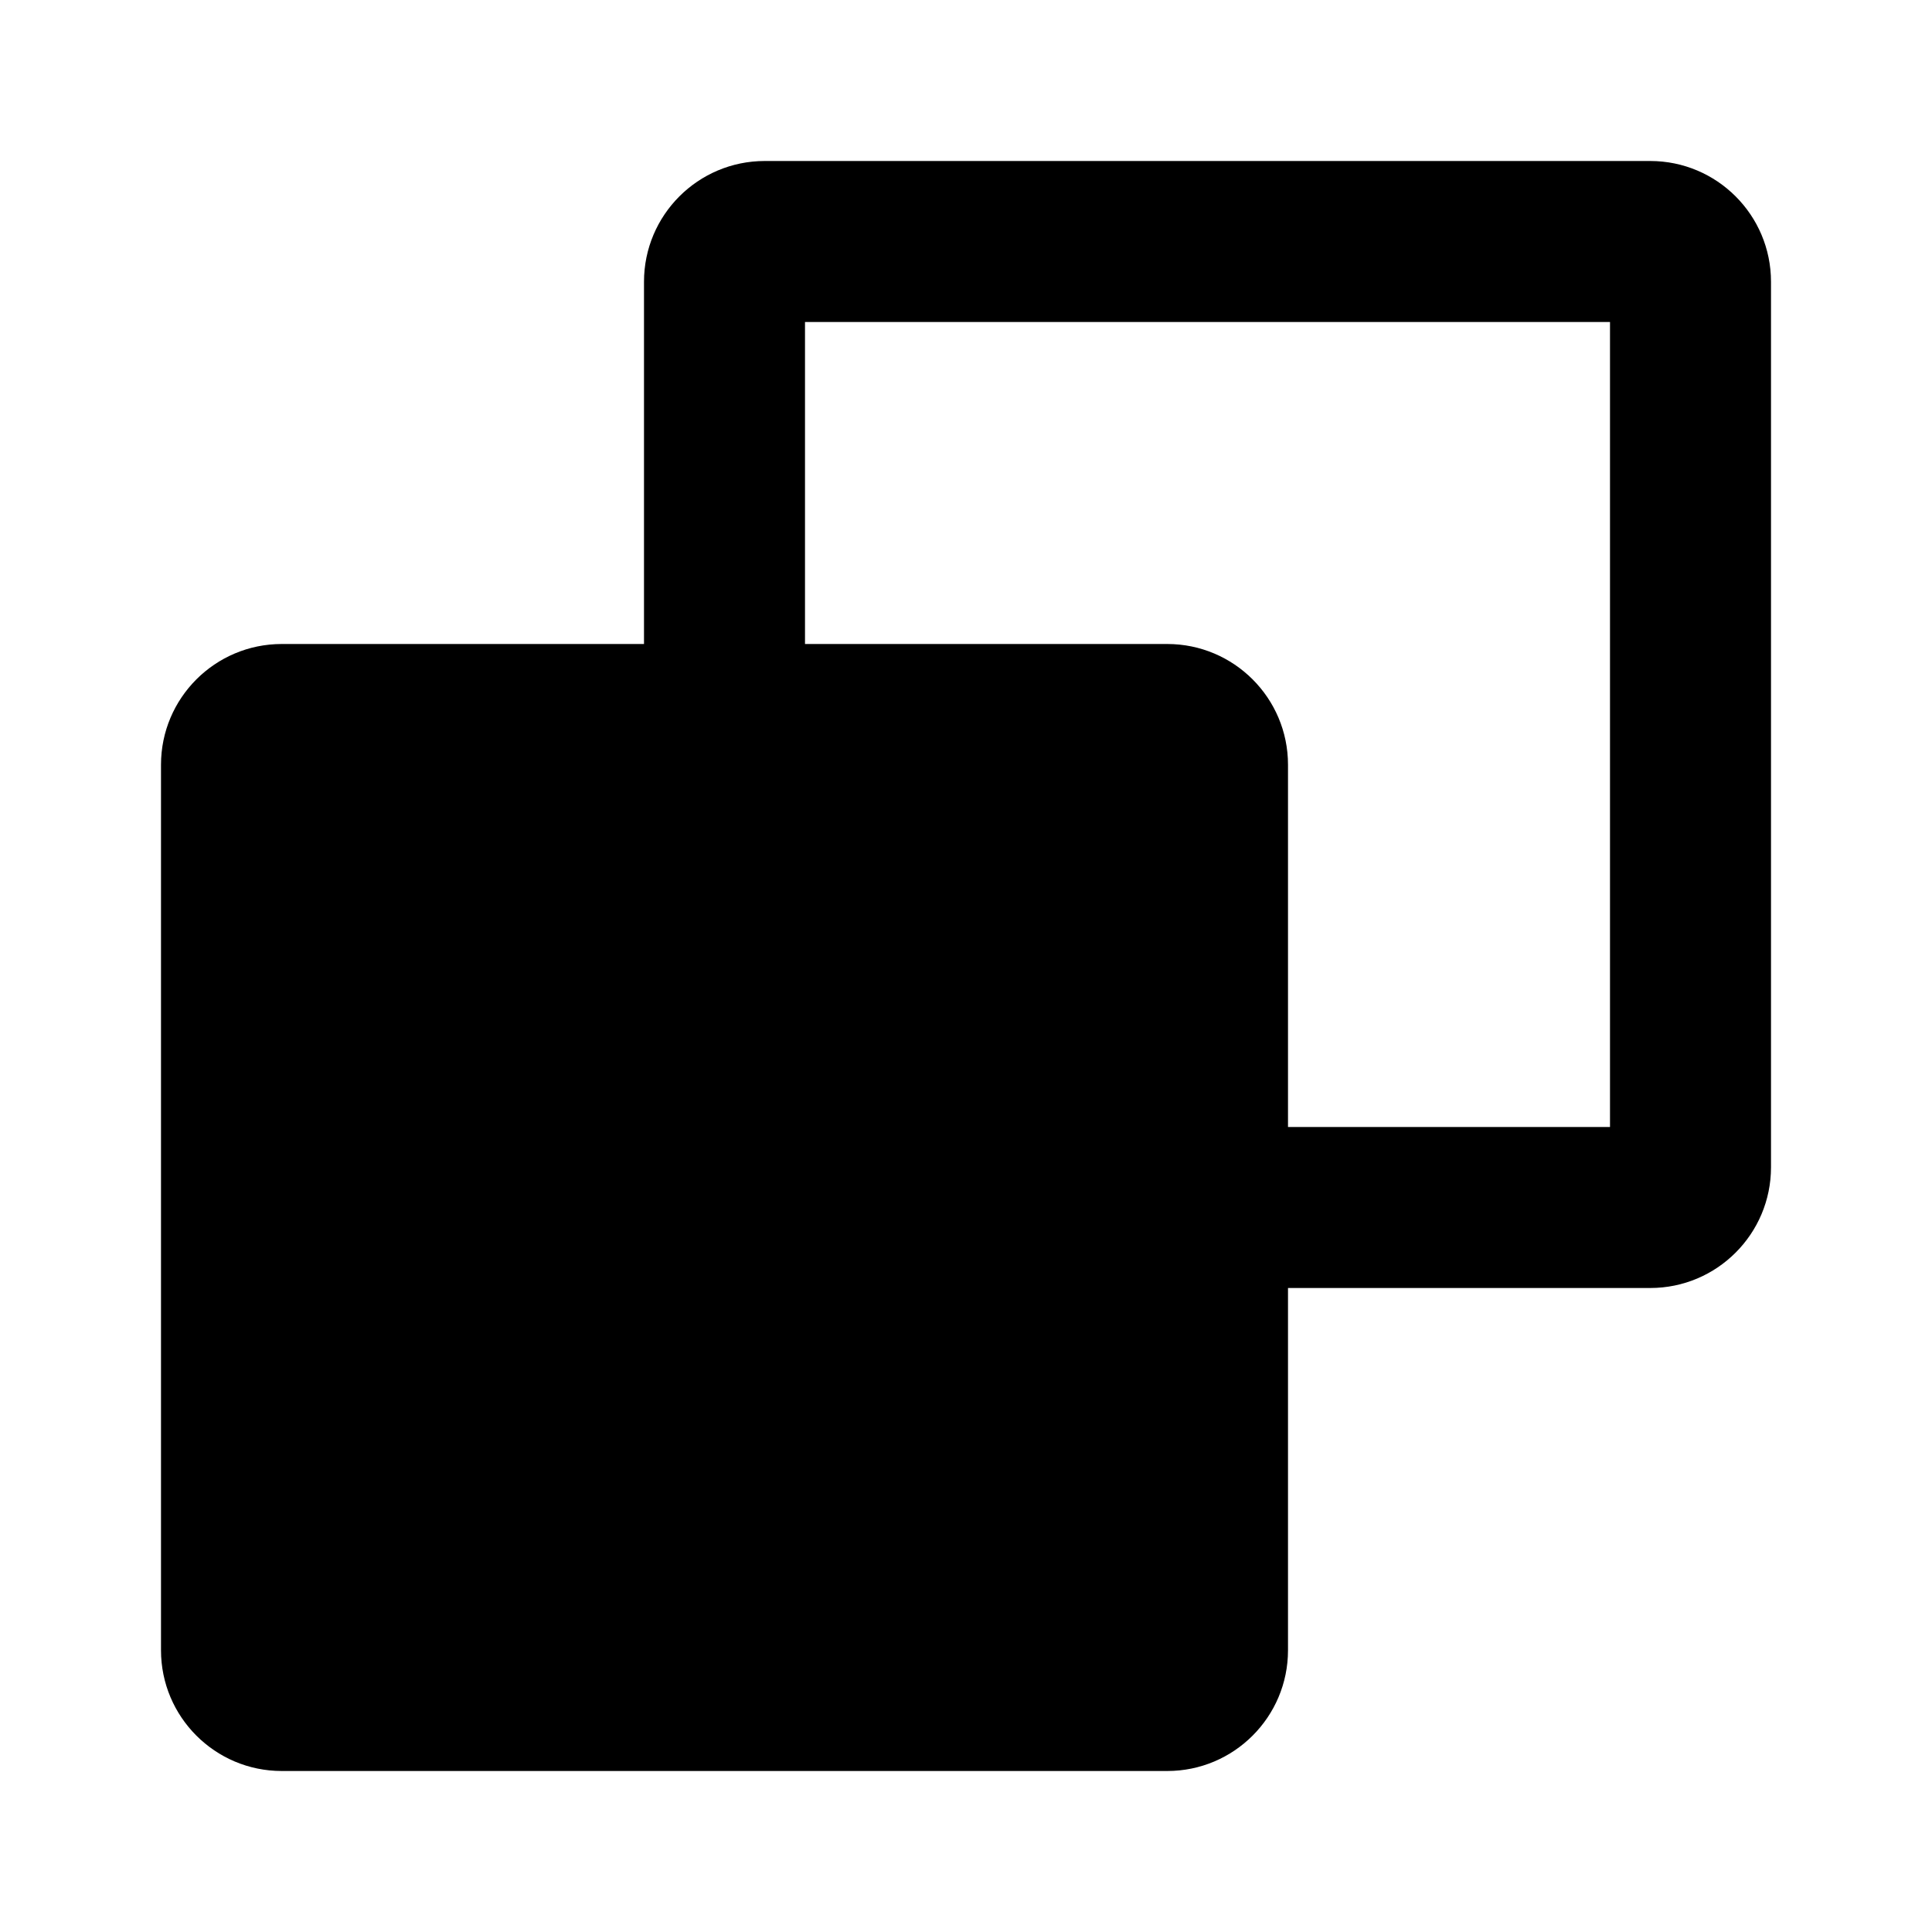
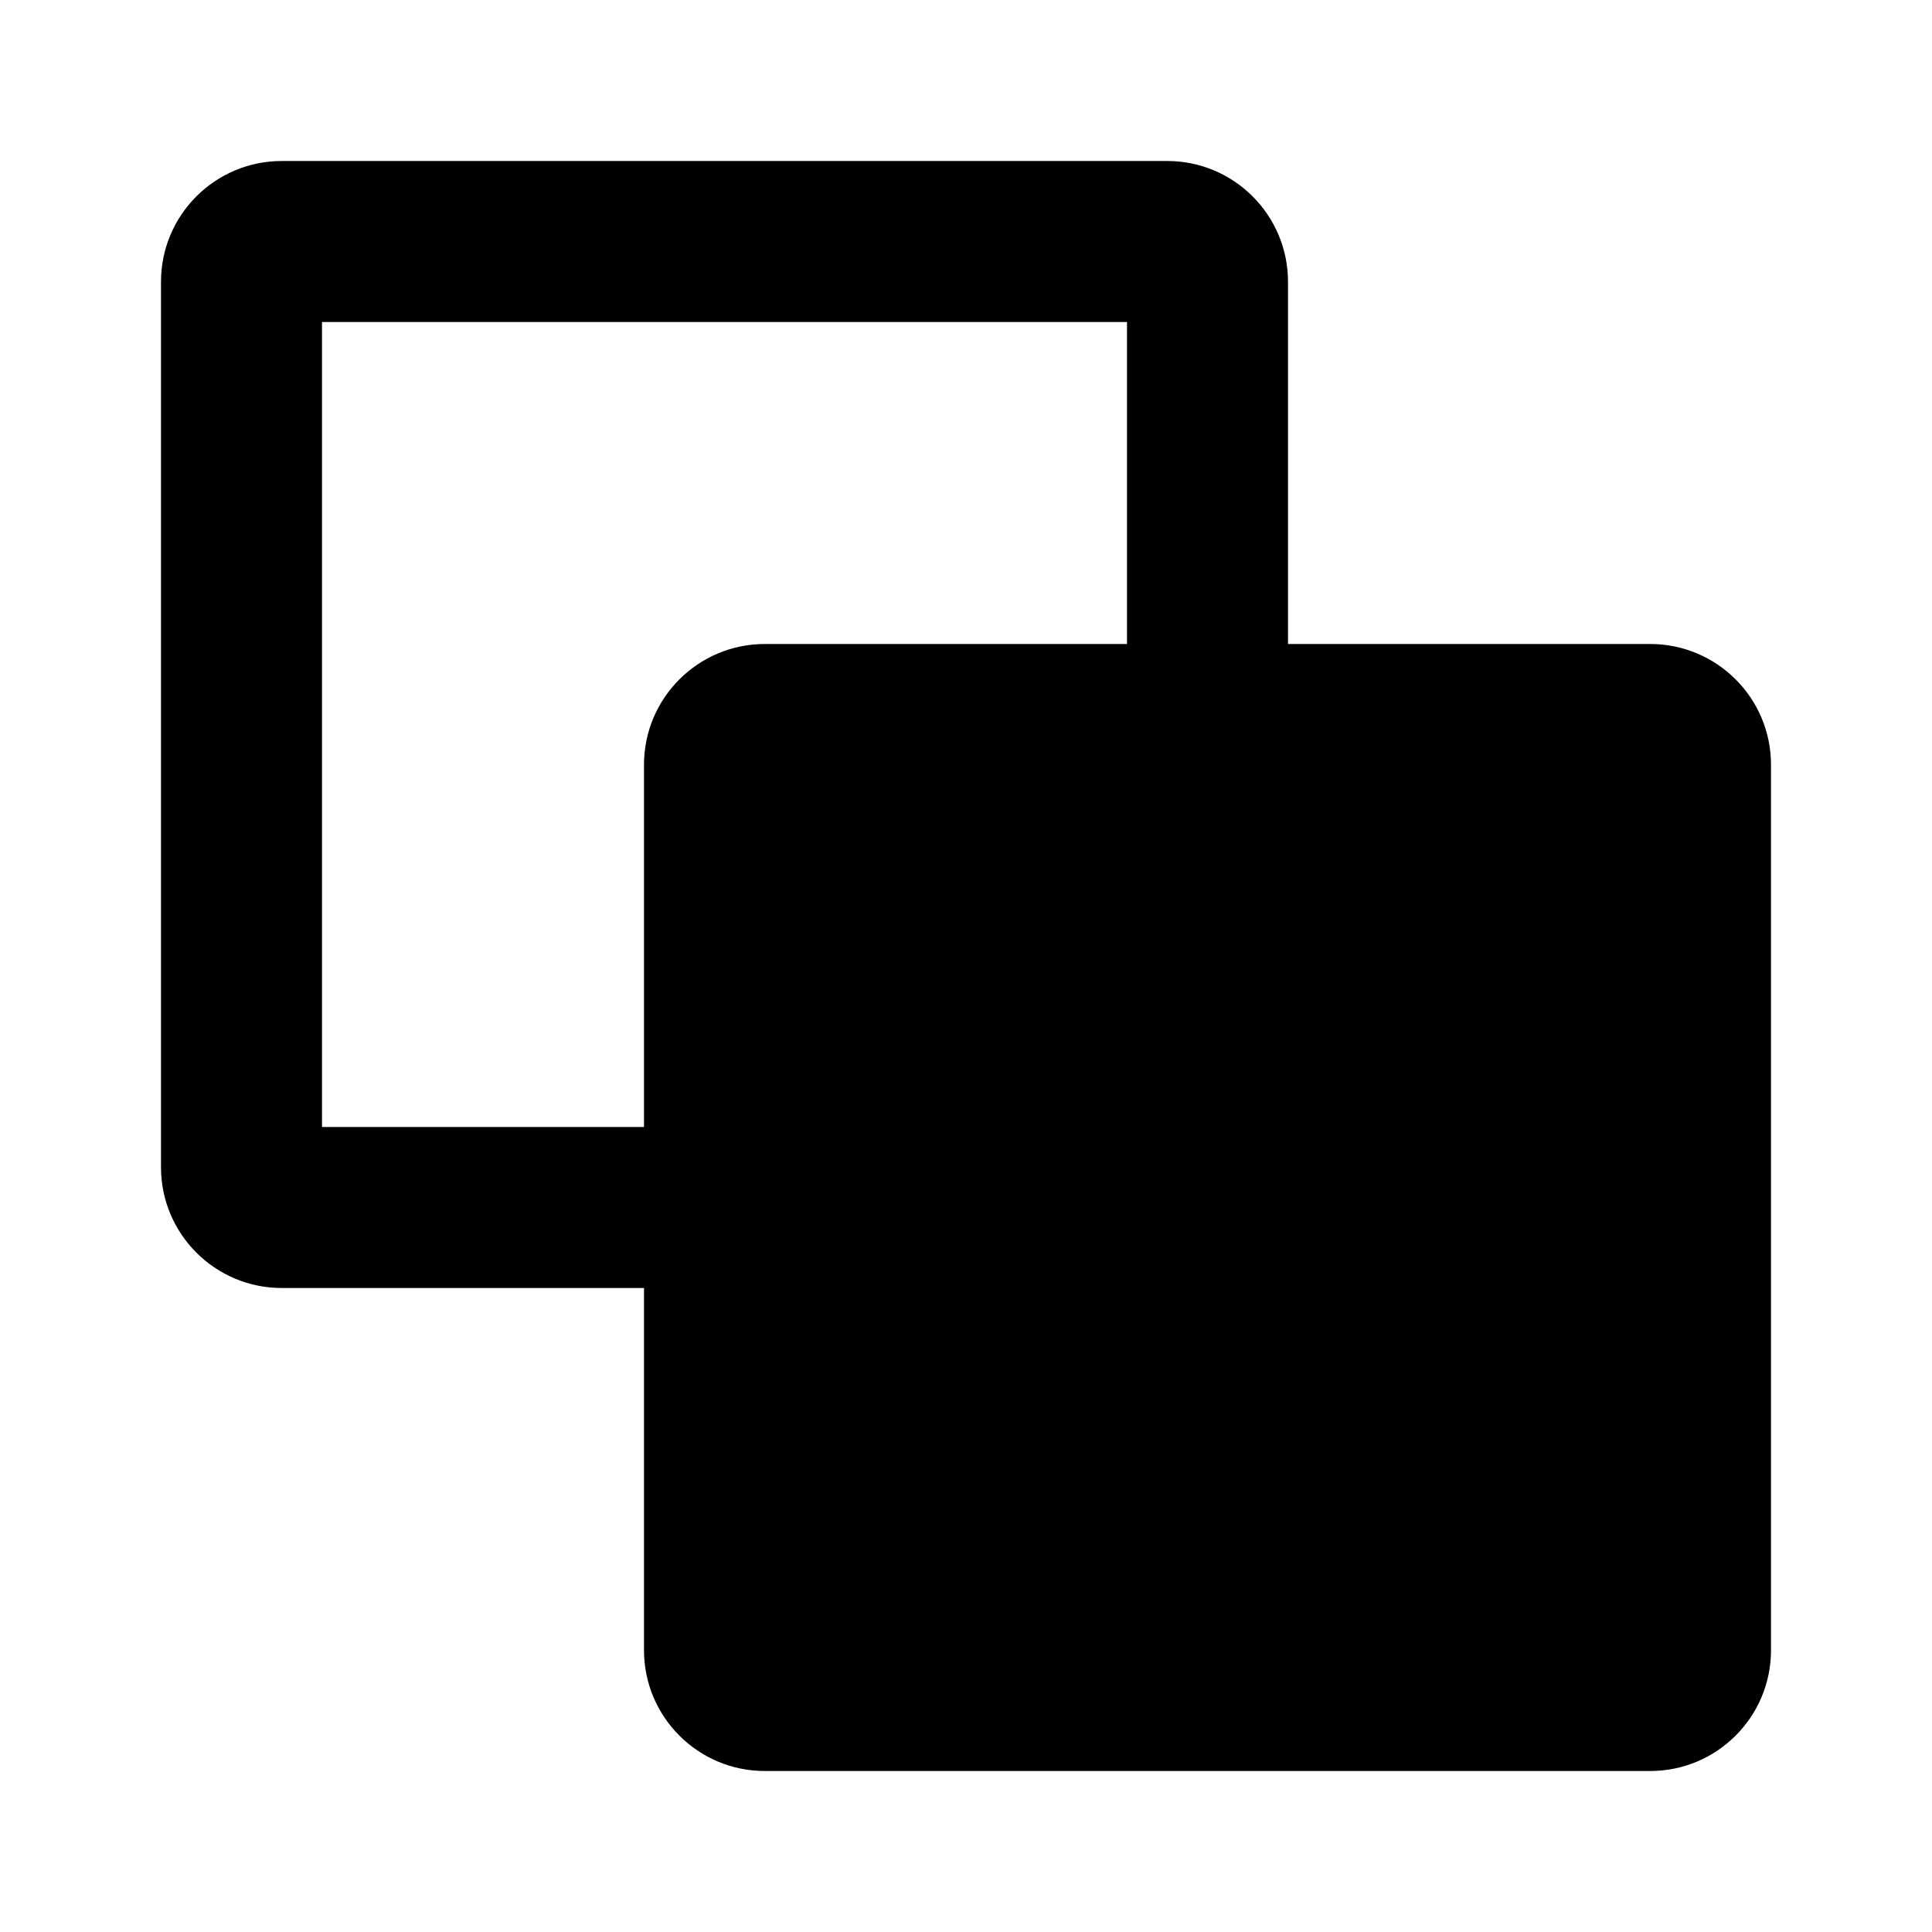
<svg xmlns="http://www.w3.org/2000/svg" width="24" height="24" viewBox="0 0 24 24" fill="none">
-   <path fill-rule="evenodd" clip-rule="evenodd" d="M22 3.5C22 2.672 21.328 2 20.5 2H9.5C8.672 2 8 2.672 8 3.5V8H3.5C2.672 8 2 8.672 2 9.5V20.5C2 21.328 2.672 22 3.5 22H14.5C15.328 22 16 21.328 16 20.5V16H20.5C21.328 16 22 15.328 22 14.5V3.5ZM16 14H20V4H10V8H14.5C15.328 8 16 8.672 16 9.5V14Z" fill="black" />
+   <path fill-rule="evenodd" clip-rule="evenodd" d="M2 3.5C2 2.672 2.672 2 3.5 2H14.5C15.328 2 16 2.672 16 3.5V8H20.5C21.328 8 22 8.672 22 9.5V20.5C22 21.328 21.328 22 20.5 22H9.5C8.672 22 8 21.328 8 20.5V16H3.5C2.672 16 2 15.328 2 14.5V3.5ZM14 8H9.5C8.672 8 8 8.672 8 9.5V14H4V4H14V8Z" fill="black" />
</svg>
